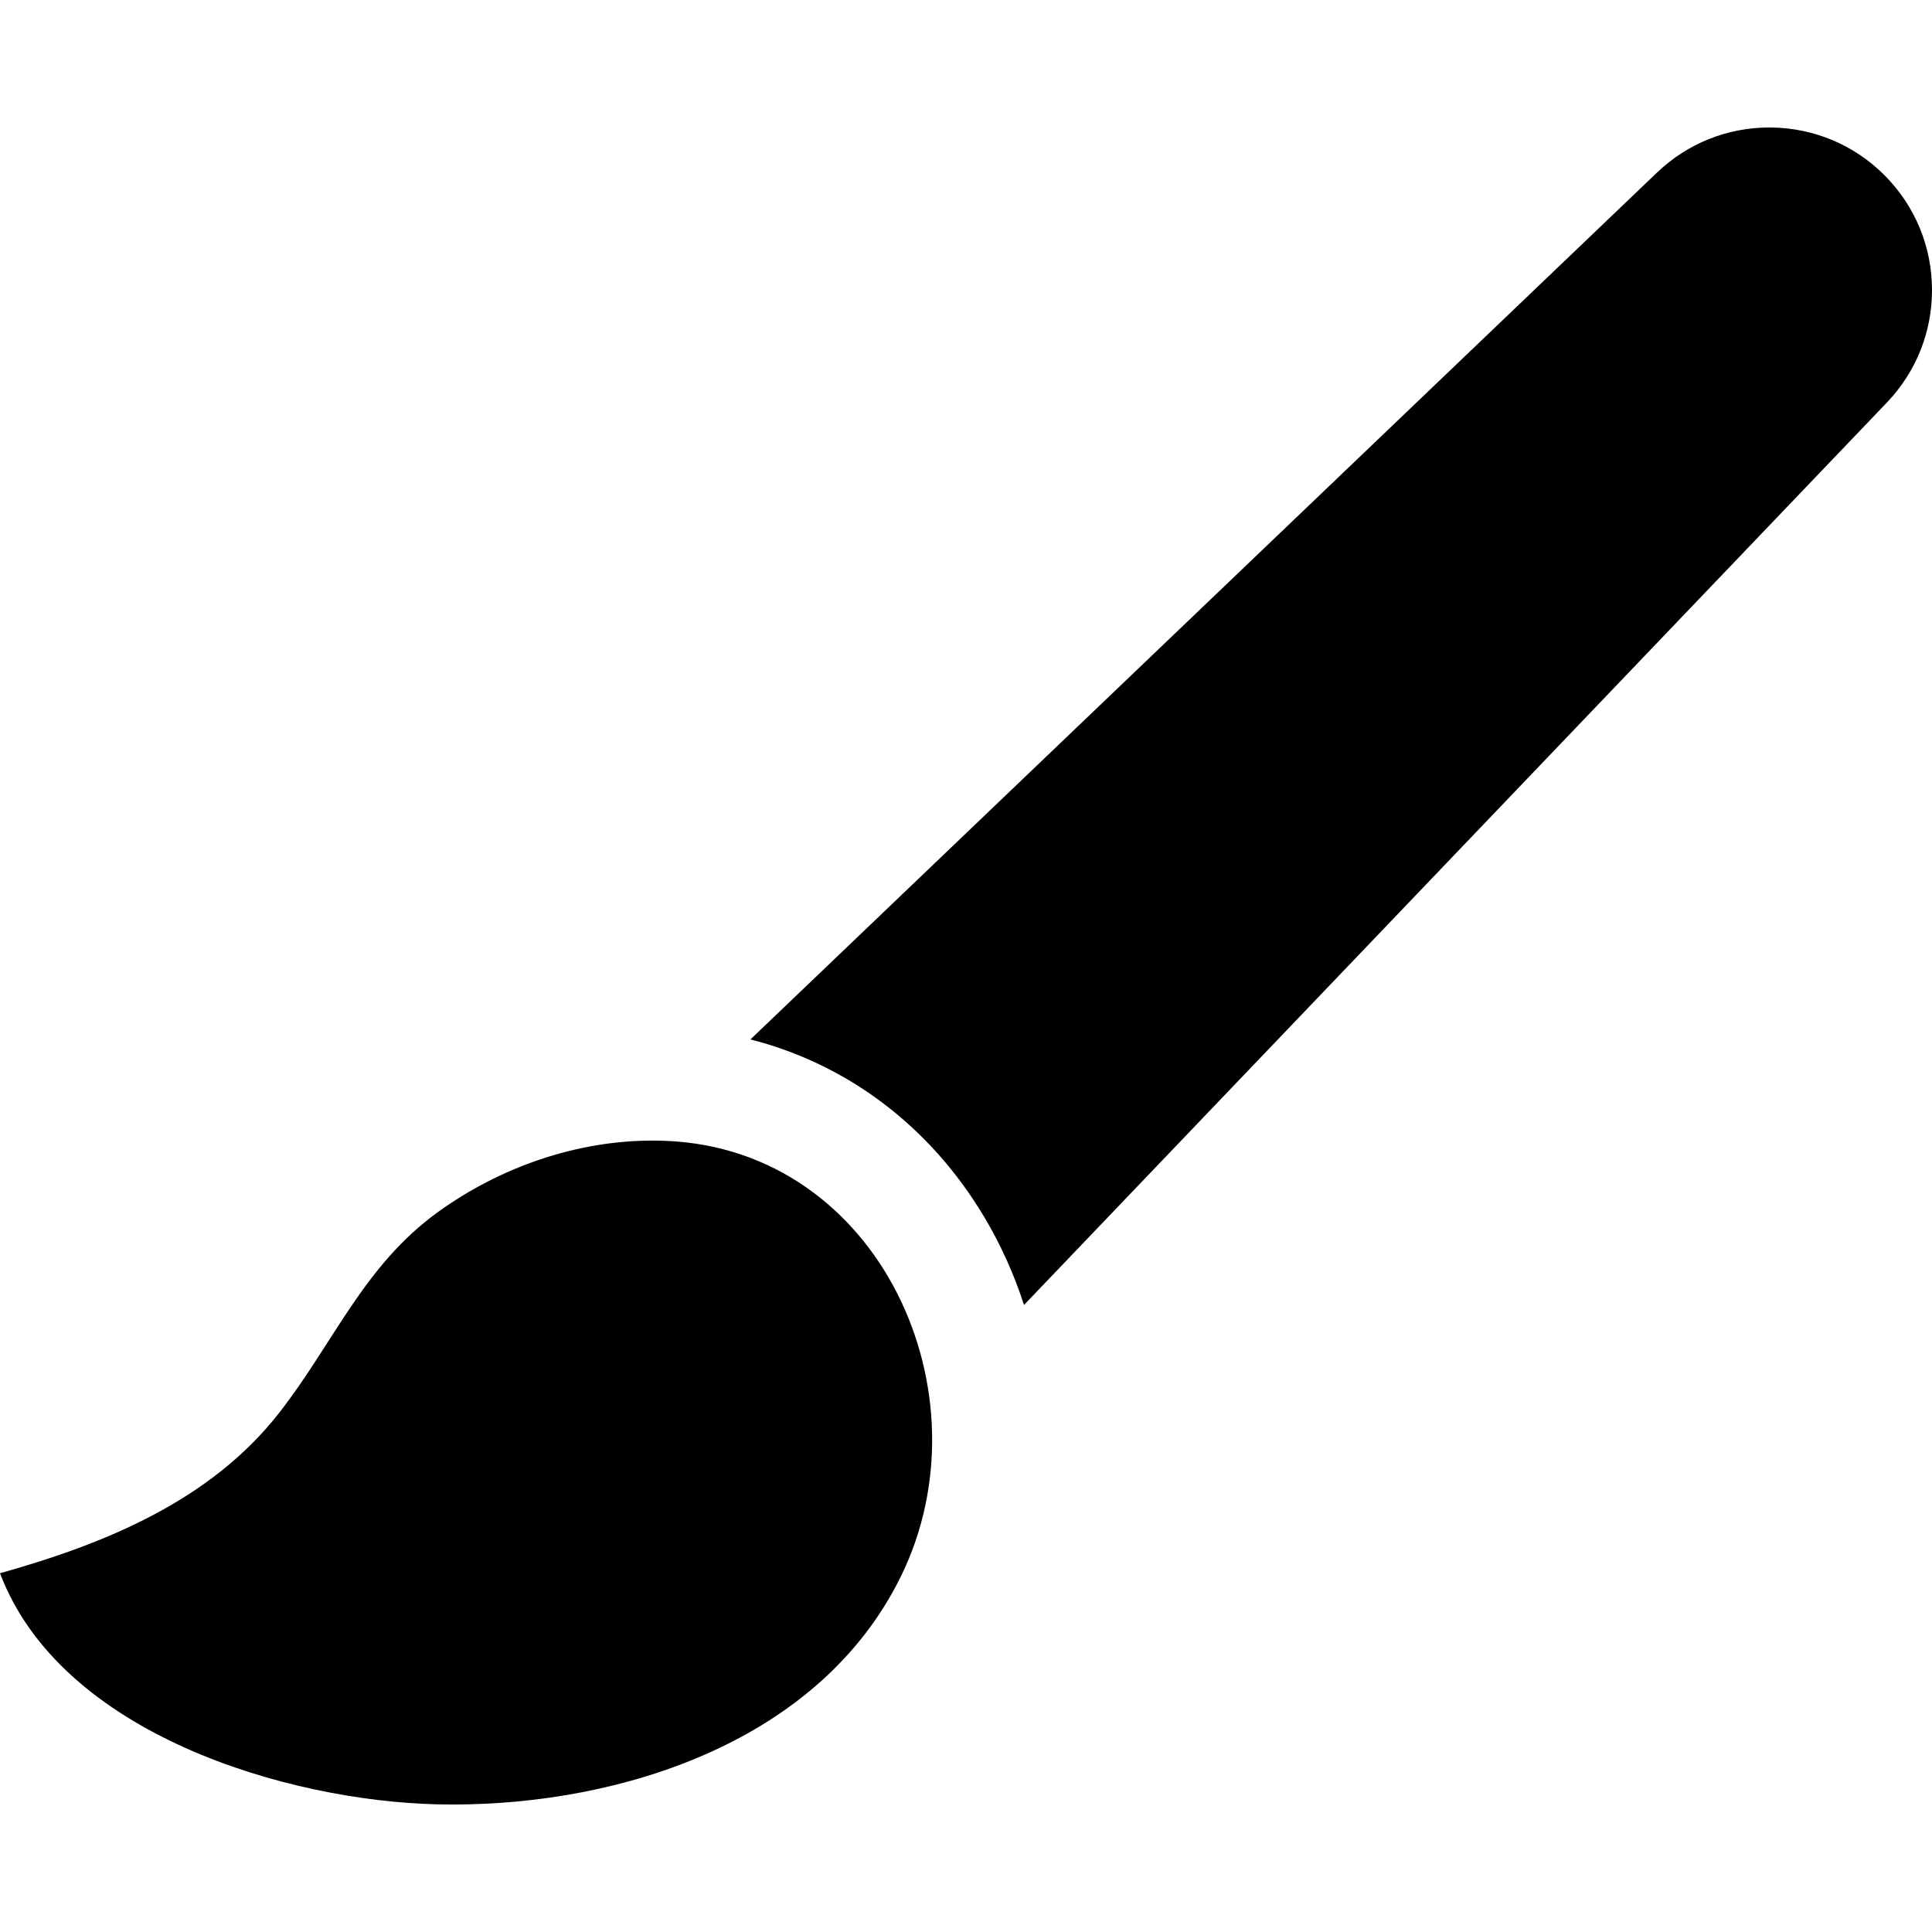
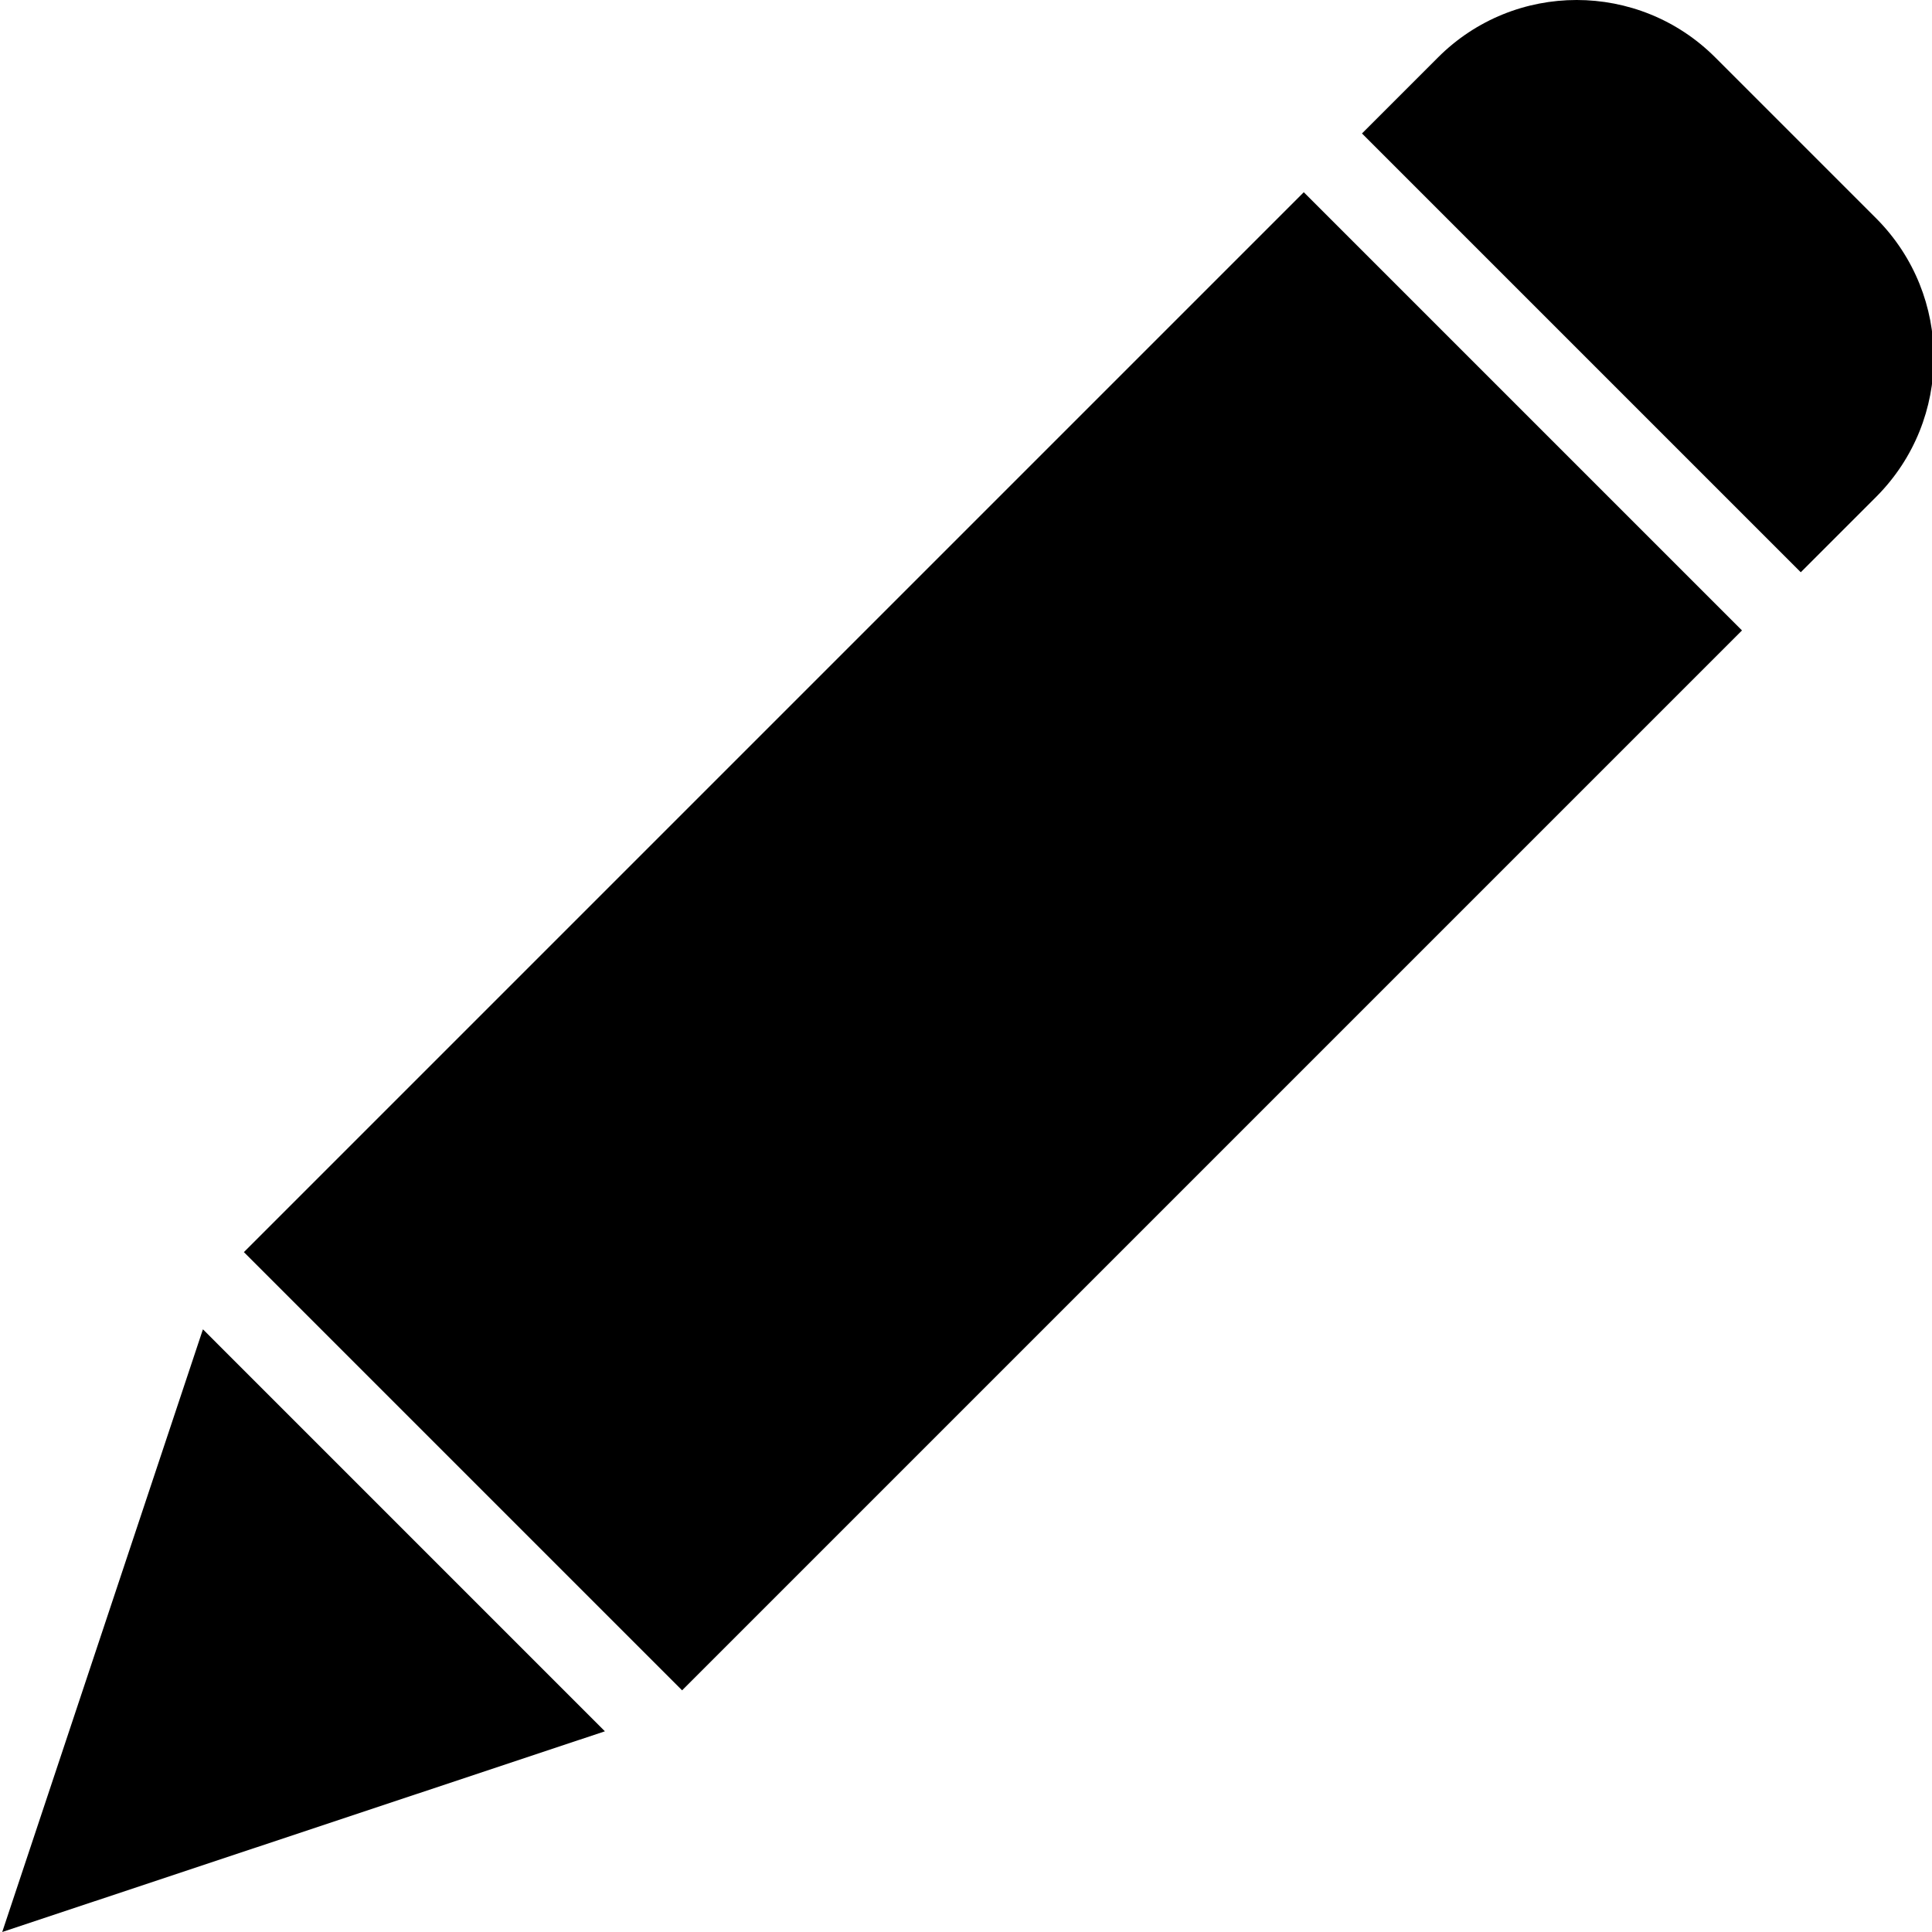
- <svg xmlns="http://www.w3.org/2000/svg" version="1.1" id="Capa_1" x="0px" y="0px" viewBox="0 0 512 512" style="enable-background:new 0 0 512 512;" xml:space="preserve">
-   <g>
-     <g>
-       <path d="M499.377,46.402c-8.014-8.006-18.662-12.485-29.985-12.613c-0.166-0.002-0.331-0.003-0.496-0.003    c-11.142,0-21.698,4.229-29.771,11.945L198.872,275.458c25.716,6.555,47.683,23.057,62.044,47.196    c4.376,7.356,7.859,15.143,10.453,23.179l228.691-239.172C507.759,98.604,512,88.031,512,76.89    C512,65.383,507.522,54.56,499.377,46.402z" />
-     </g>
-   </g>
-   <g>
-     <g>
-       <path d="M176.588,302.344c-1.209-0.051-2.418-0.076-3.626-0.076c-20.273,0-40.381,7.05-56.784,18.851    c-19.772,14.225-27.656,34.656-42.174,53.27C55.8,397.728,27.795,409.14,0,416.923c16.187,42.781,76.32,60.297,115.752,61.24    c1.416,0.034,2.839,0.051,4.273,0.051c44.646,0,97.233-16.594,118.755-60.522C262.408,369.468,233.284,304.717,176.588,302.344z" />
-     </g>
-   </g>
-   <g>
- </g>
-   <g>
- </g>
-   <g>
- </g>
-   <g>
- </g>
-   <g>
- </g>
-   <g>
- </g>
-   <g>
- </g>
-   <g>
- </g>
-   <g>
- </g>
-   <g>
- </g>
-   <g>
- </g>
-   <g>
- </g>
-   <g>
- </g>
-   <g>
- </g>
-   <g>
- </g>
+ <svg xmlns="http://www.w3.org/2000/svg" height="325pt" viewBox="0 0 325 325.375" width="325pt">
+   <path d="m114.688 284.676-73.801-73.801 178.5-178.5 73.801 73.801zm-80.699-60.801 67.699 67.699-101.5 33.801zm281.898-140.301-12.801 12.801-73.898-73.898 12.801-12.801c12.895-12.902 33.805-12.902 46.699 0l27.199 27.199c12.801 12.938 12.801 33.766 0 46.699zm0 0" />
</svg>
